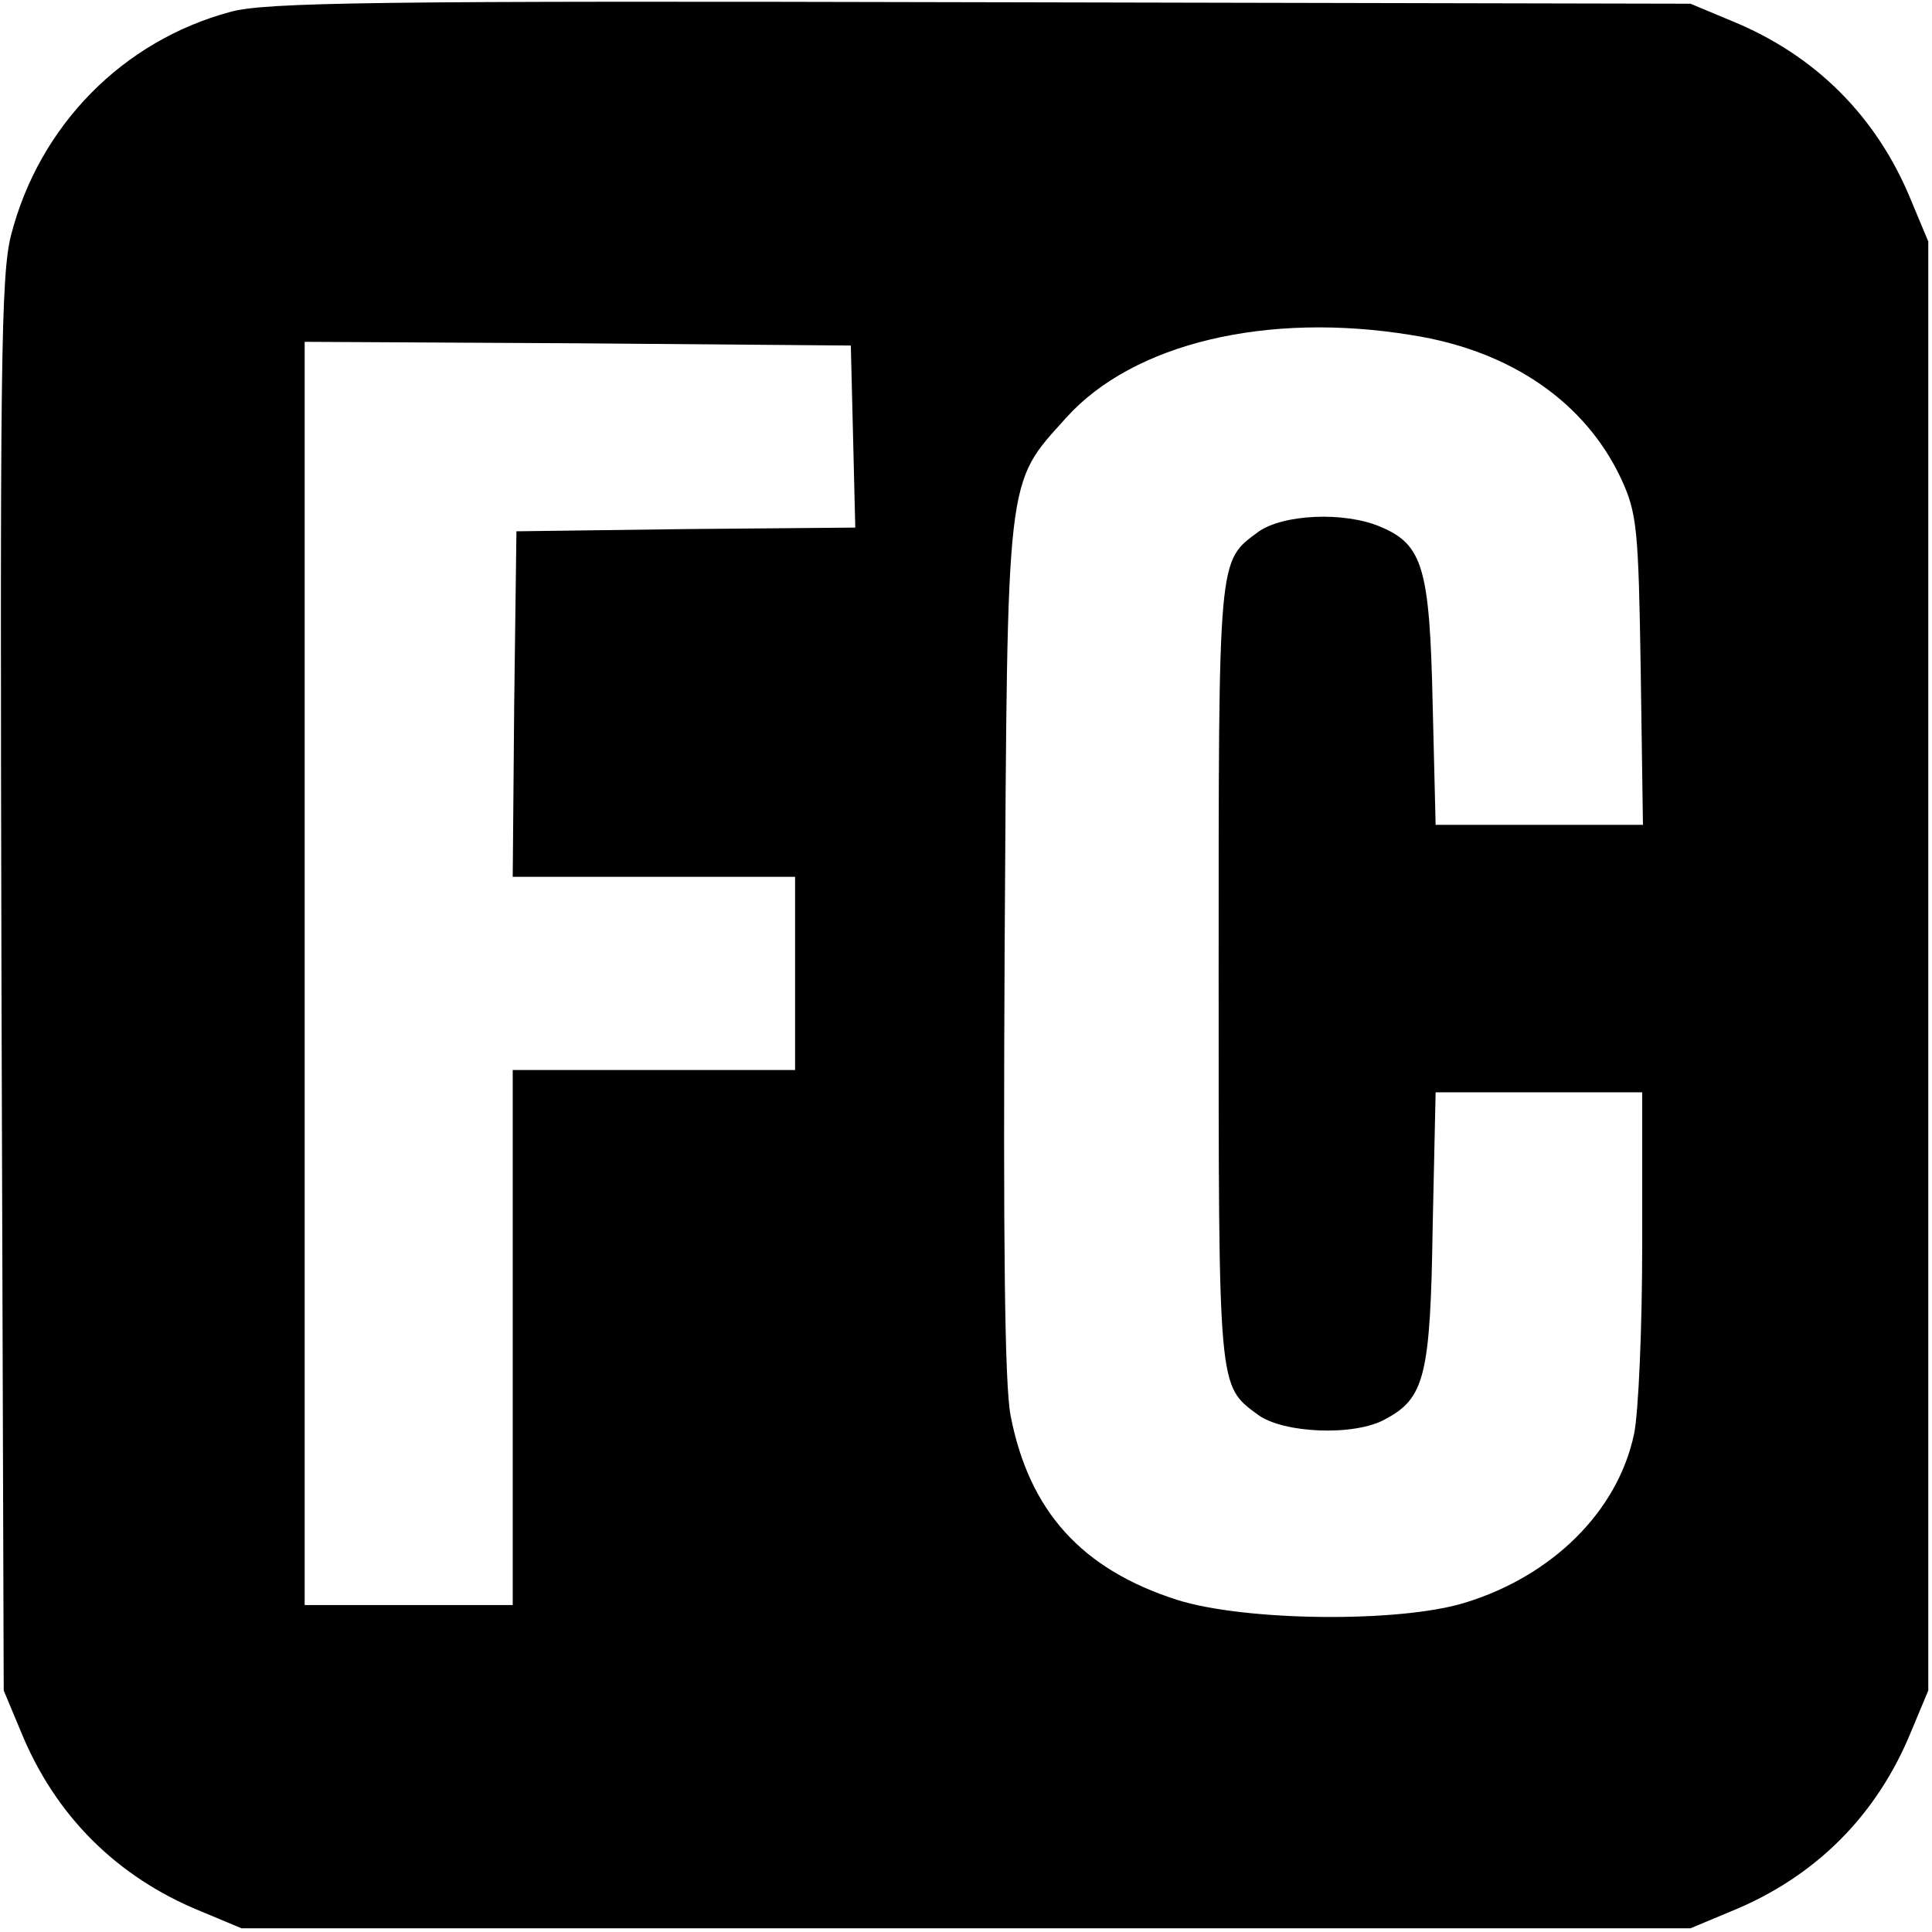
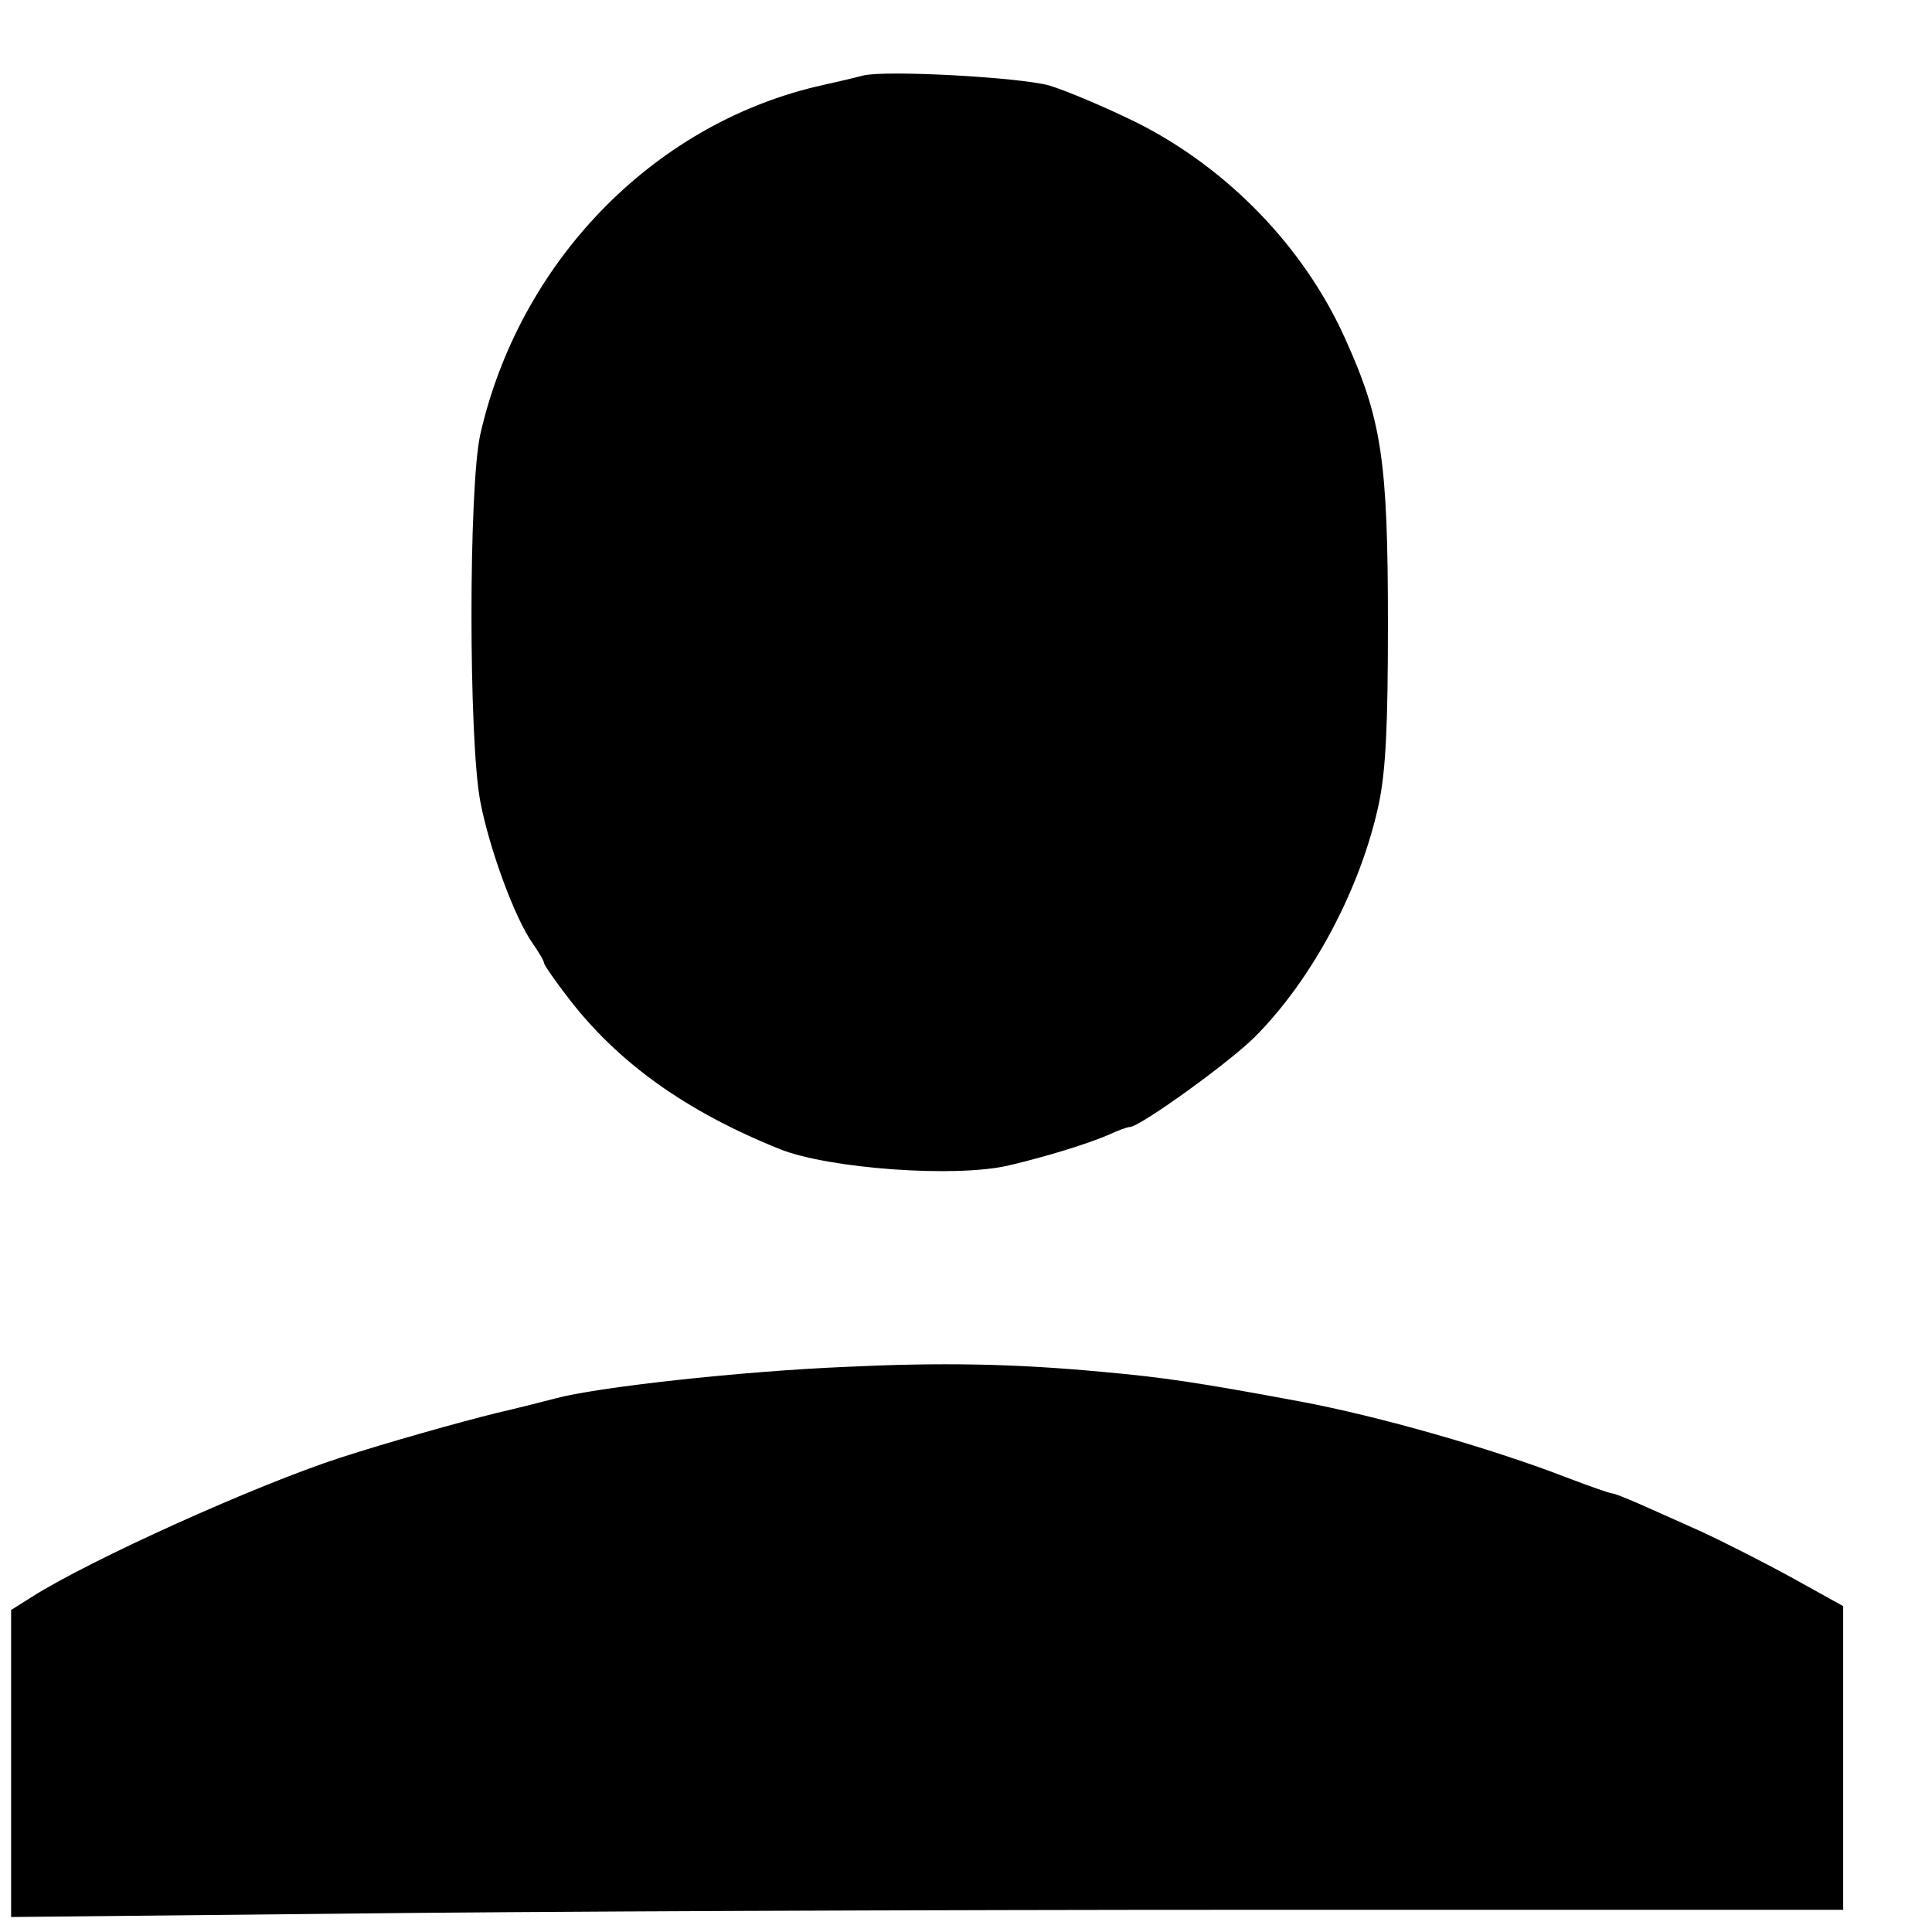
- <svg xmlns="http://www.w3.org/2000/svg" version="1.0" width="260pt" height="260pt" viewBox="0 0 260 260" preserveAspectRatio="xMidYMid meet">
-   <g transform="translate(0,260) scale(0.1,-0.1)" fill="#000000" stroke="none">
-     <path d="M310 2584 c-145 -39 -257 -153 -295 -300 -14 -54 -15 -177 -13 -1010 l3 -949 23 -55 c46 -113 129 -196 242 -242 l55 -23 975 0 975 0 55 23 c113 46 196 129 242 242 l23 55 0 975 0 975 -23 55 c-46 113 -129 196 -242 242 l-55 23 -955 2 c-817 2 -963 0 -1010 -13z m1590 -435 c134 -21 234 -91 282 -194 21 -46 23 -66 26 -257 l3 -208 -139 0 -140 0 -4 163 c-4 182 -13 214 -70 238 -49 21 -132 17 -165 -7 -54 -40 -53 -30 -53 -594 0 -564 -1 -554 53 -594 34 -25 130 -29 171 -6 53 28 61 58 64 258 l4 182 139 0 139 0 0 -205 c0 -112 -5 -227 -11 -255 -22 -104 -110 -191 -228 -227 -88 -27 -295 -25 -387 4 -128 41 -199 119 -224 248 -8 42 -10 230 -8 630 4 644 1 622 83 713 90 100 270 143 465 111z m-752 -136 l3 -123 -228 -2 -228 -3 -3 -232 -2 -233 190 0 190 0 0 -130 0 -130 -190 0 -190 0 0 -360 0 -360 -140 0 -140 0 0 850 0 850 368 -2 367 -3 3 -122z" />
+ <svg xmlns="http://www.w3.org/2000/svg" version="1.0" width="348pt" height="348pt" viewBox="0 0 348 348" preserveAspectRatio="xMidYMid meet">
+   <g transform="translate(0,348) scale(0.1,-0.1)" fill="#000000" stroke="none">
+     <path d="M1555 3344 c-11 -3 -49 -12 -85 -20 -297 -71 -535 -318 -605 -627 -21 -96 -21 -548 0 -660 16 -85 63 -213 95 -257 11 -16 20 -31 20 -35 0 -3 20 -32 44 -63 90 -117 212 -204 381 -272 88 -35 317 -52 413 -29 68 16 142 39 179 55 17 8 34 14 38 14 18 0 179 116 225 162 105 105 192 270 224 422 12 59 16 137 16 321 0 295 -11 369 -77 515 -74 165 -212 307 -375 389 -57 28 -128 58 -158 67 -54 15 -295 28 -335 18z" />
+     <path d="M1525 1018 c-193 -8 -452 -37 -525 -57 -19 -5 -66 -17 -105 -26 -69 -17 -200 -54 -283 -81 -151 -49 -448 -183 -554 -250 l-38 -24 0 -277 0 -276 593 6 c325 4 1068 7 1650 7 l1057 0 0 273 0 274 -92 51 c-51 28 -124 65 -163 83 -38 17 -89 40 -112 50 -23 10 -45 19 -49 19 -4 0 -41 13 -83 29 -137 53 -338 110 -476 136 -188 35 -249 44 -360 54 -161 15 -292 17 -460 9z" />
  </g>
</svg>
